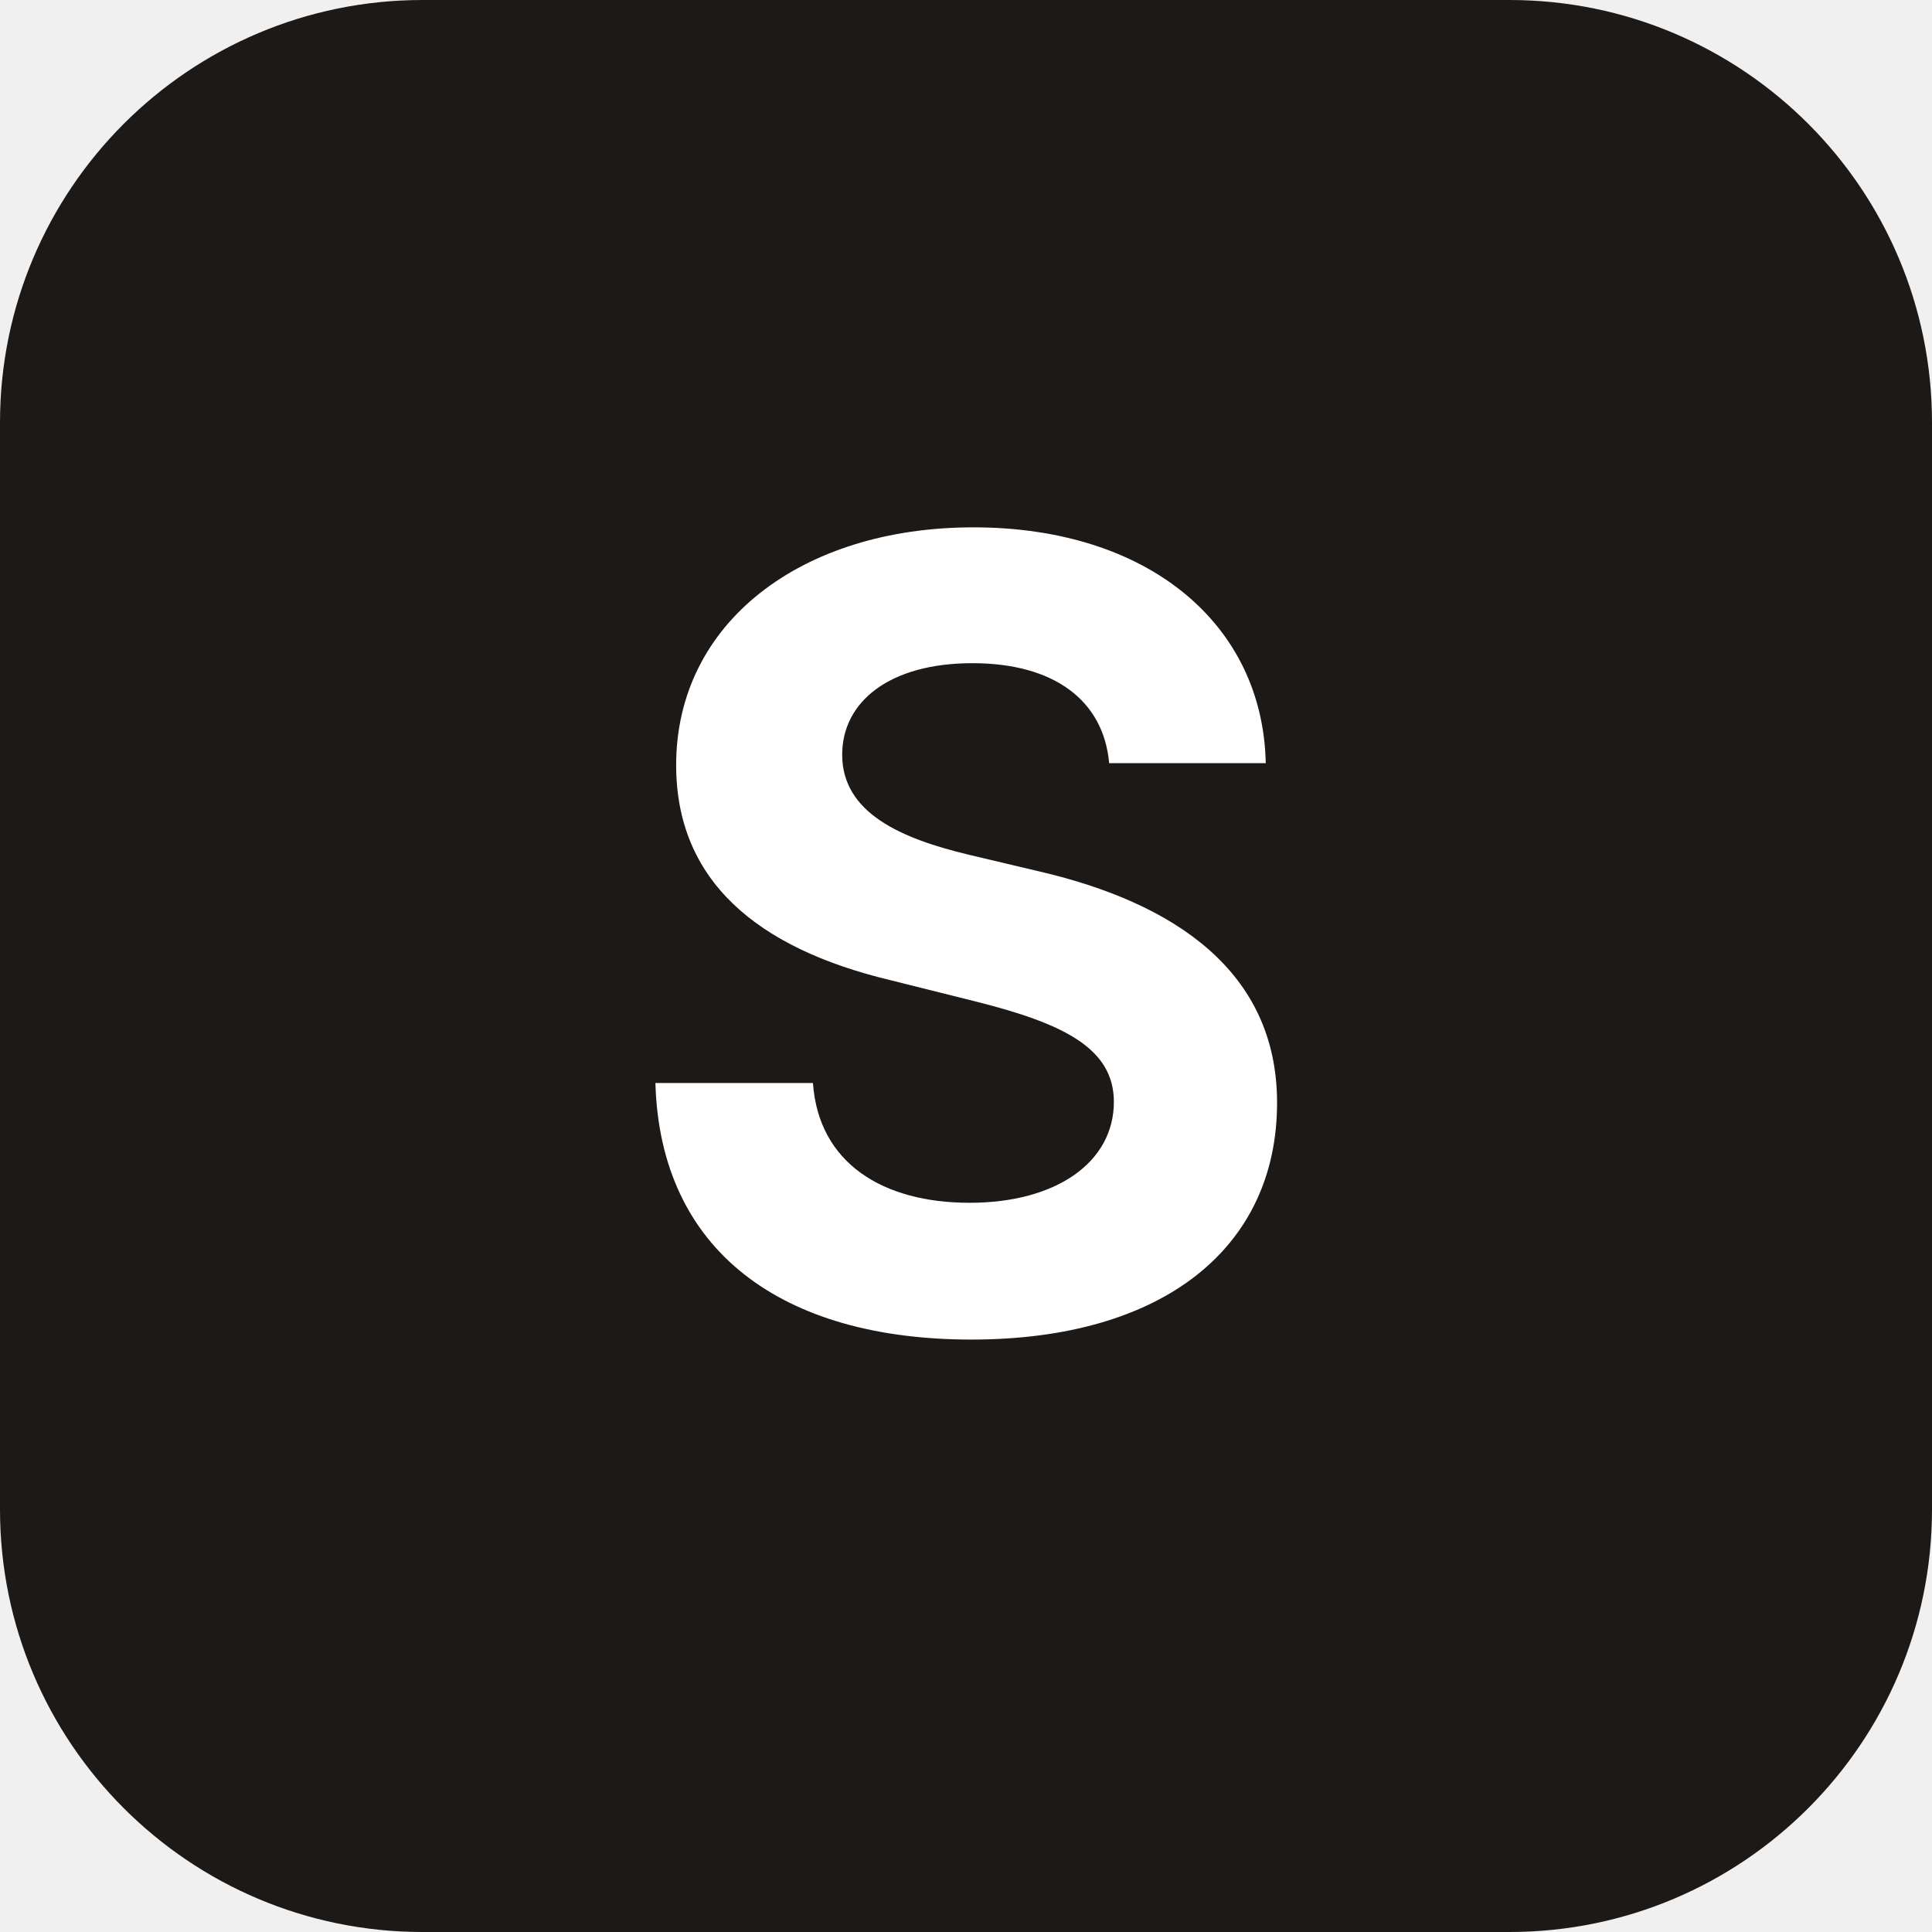
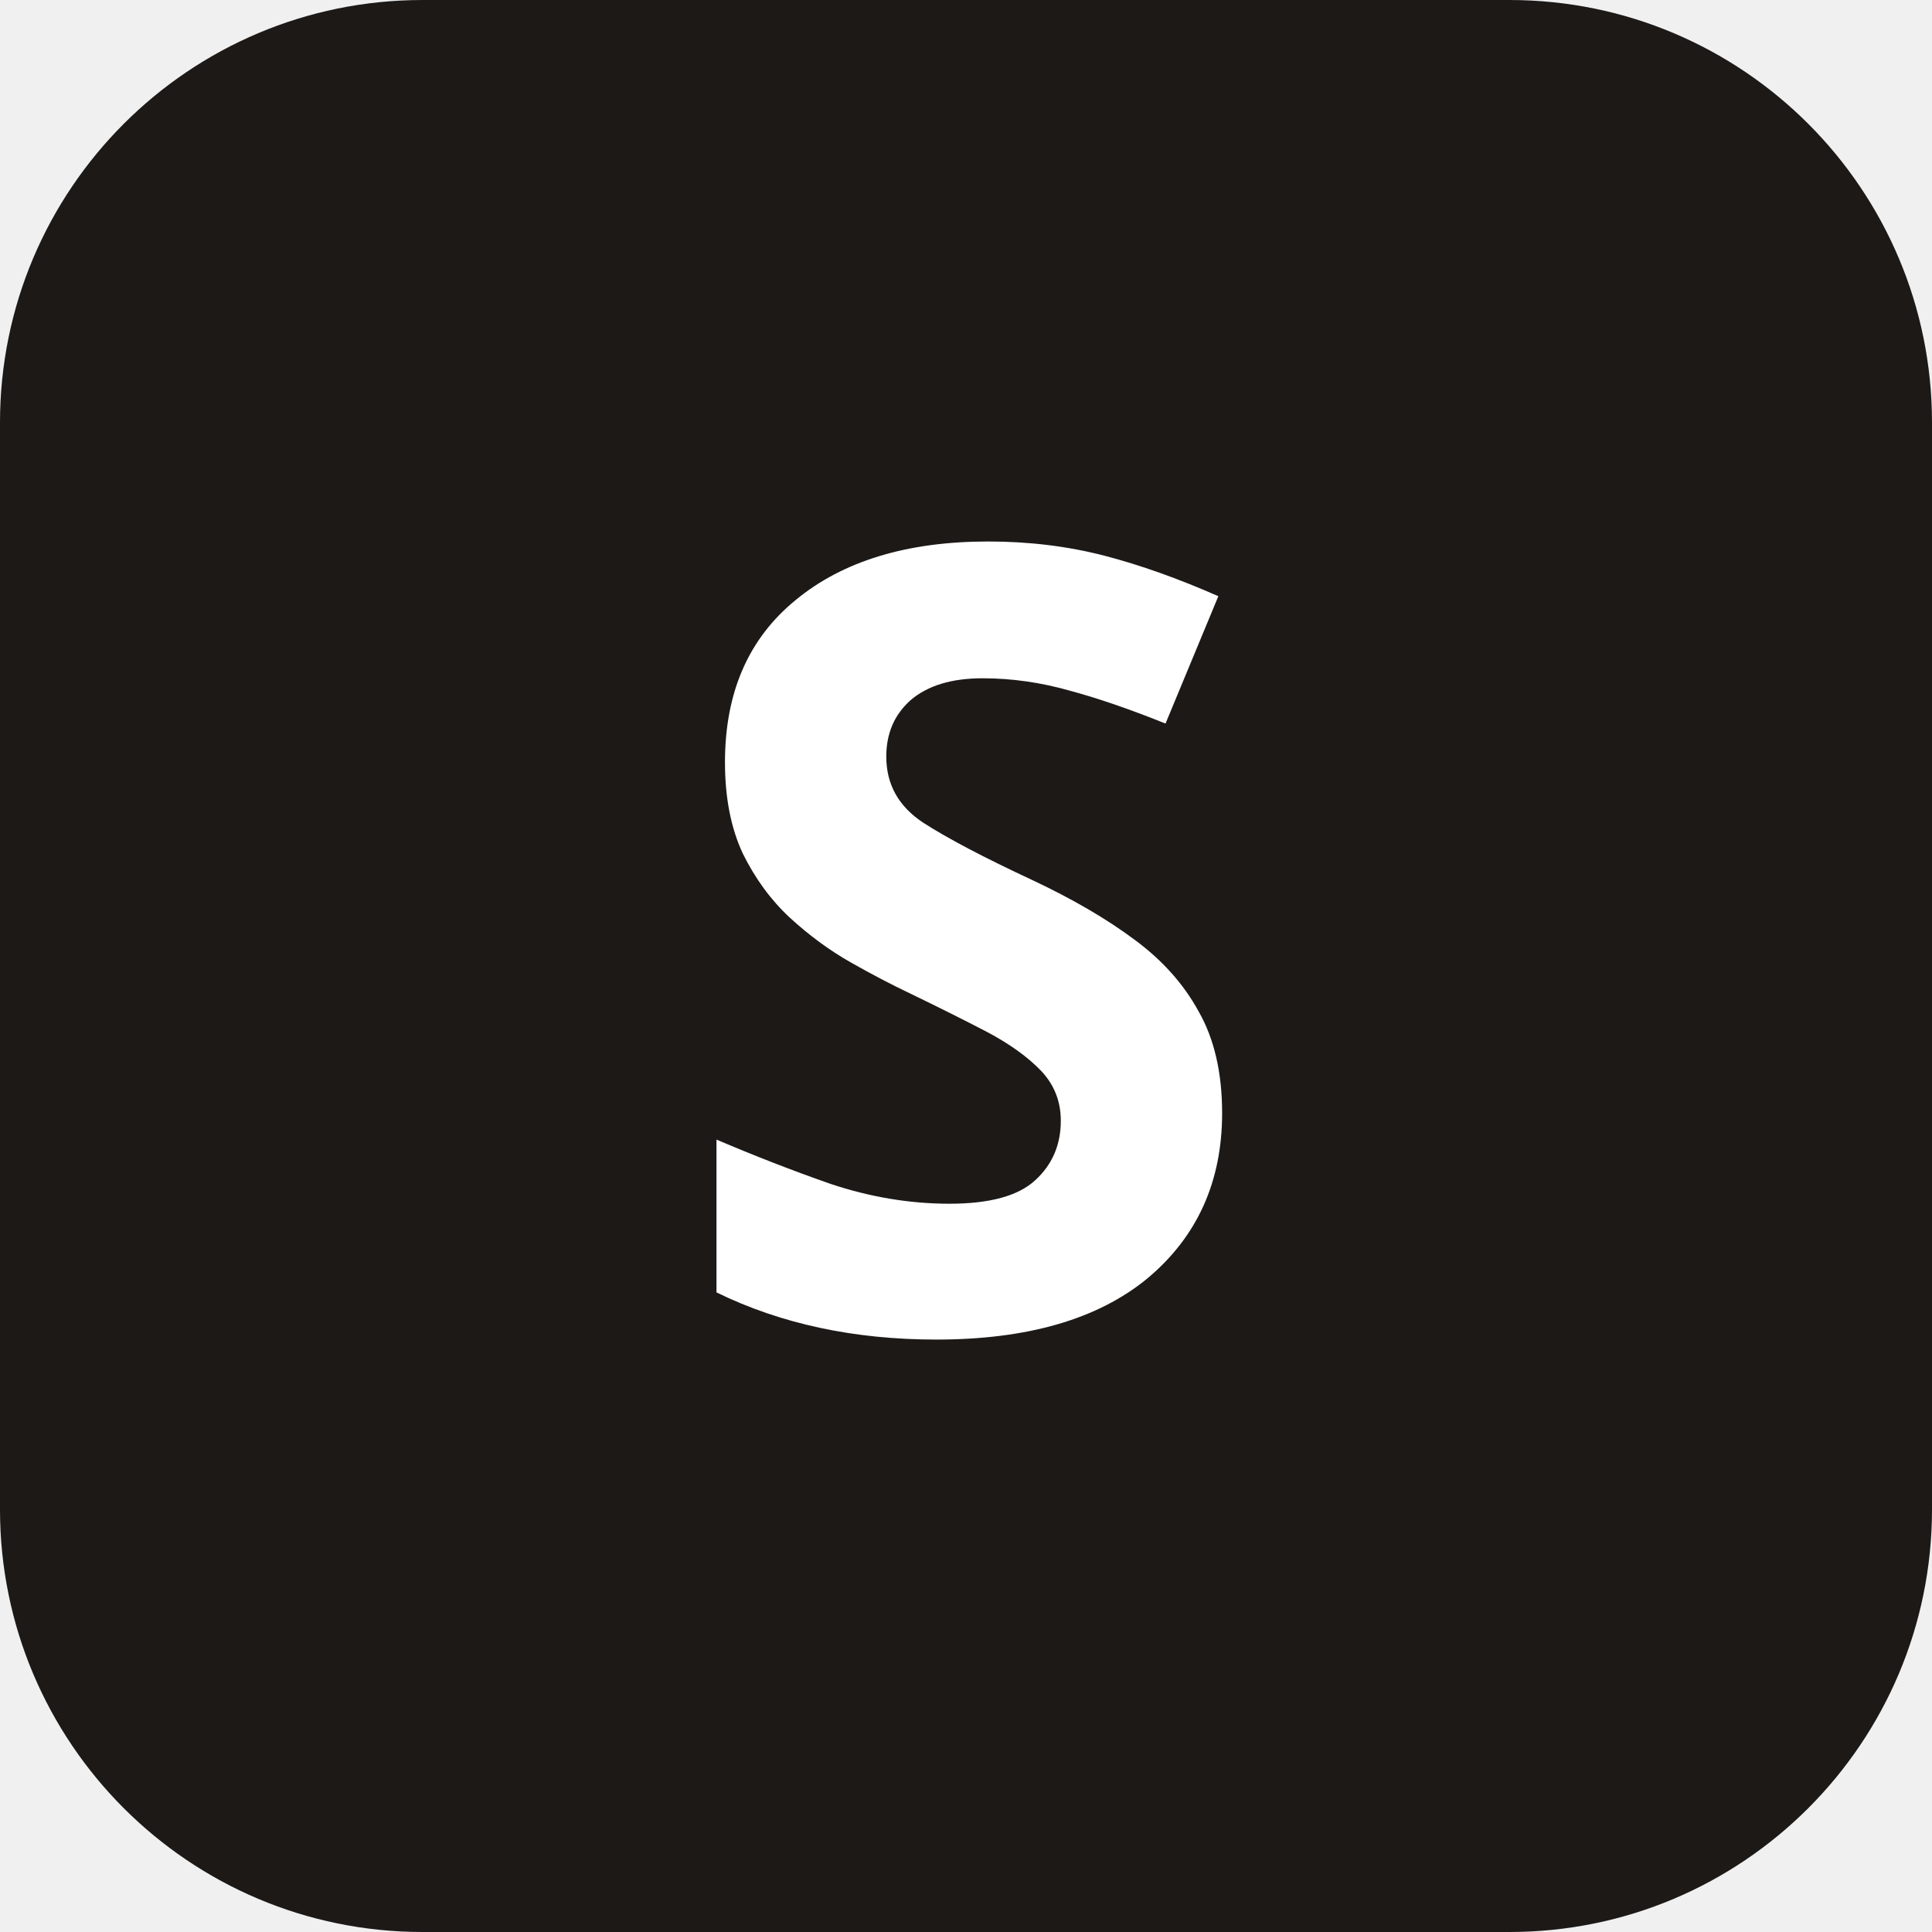
<svg xmlns="http://www.w3.org/2000/svg" fill="none" height="32" viewBox="0 0 32 32" width="32">
  <rect fill="#1c1917" height="32" rx="7" width="32" />
-   <text fill="#ffffff" font-family="Inter, system-ui, sans-serif" font-size="18" font-weight="700" text-anchor="middle" x="16" y="22">
+   <text fill="#ffffff" font-family="Instrument Sans, system-ui, sans-serif" font-size="18" font-weight="700" text-anchor="middle" x="16" y="22">
    S
  </text>
</svg>
